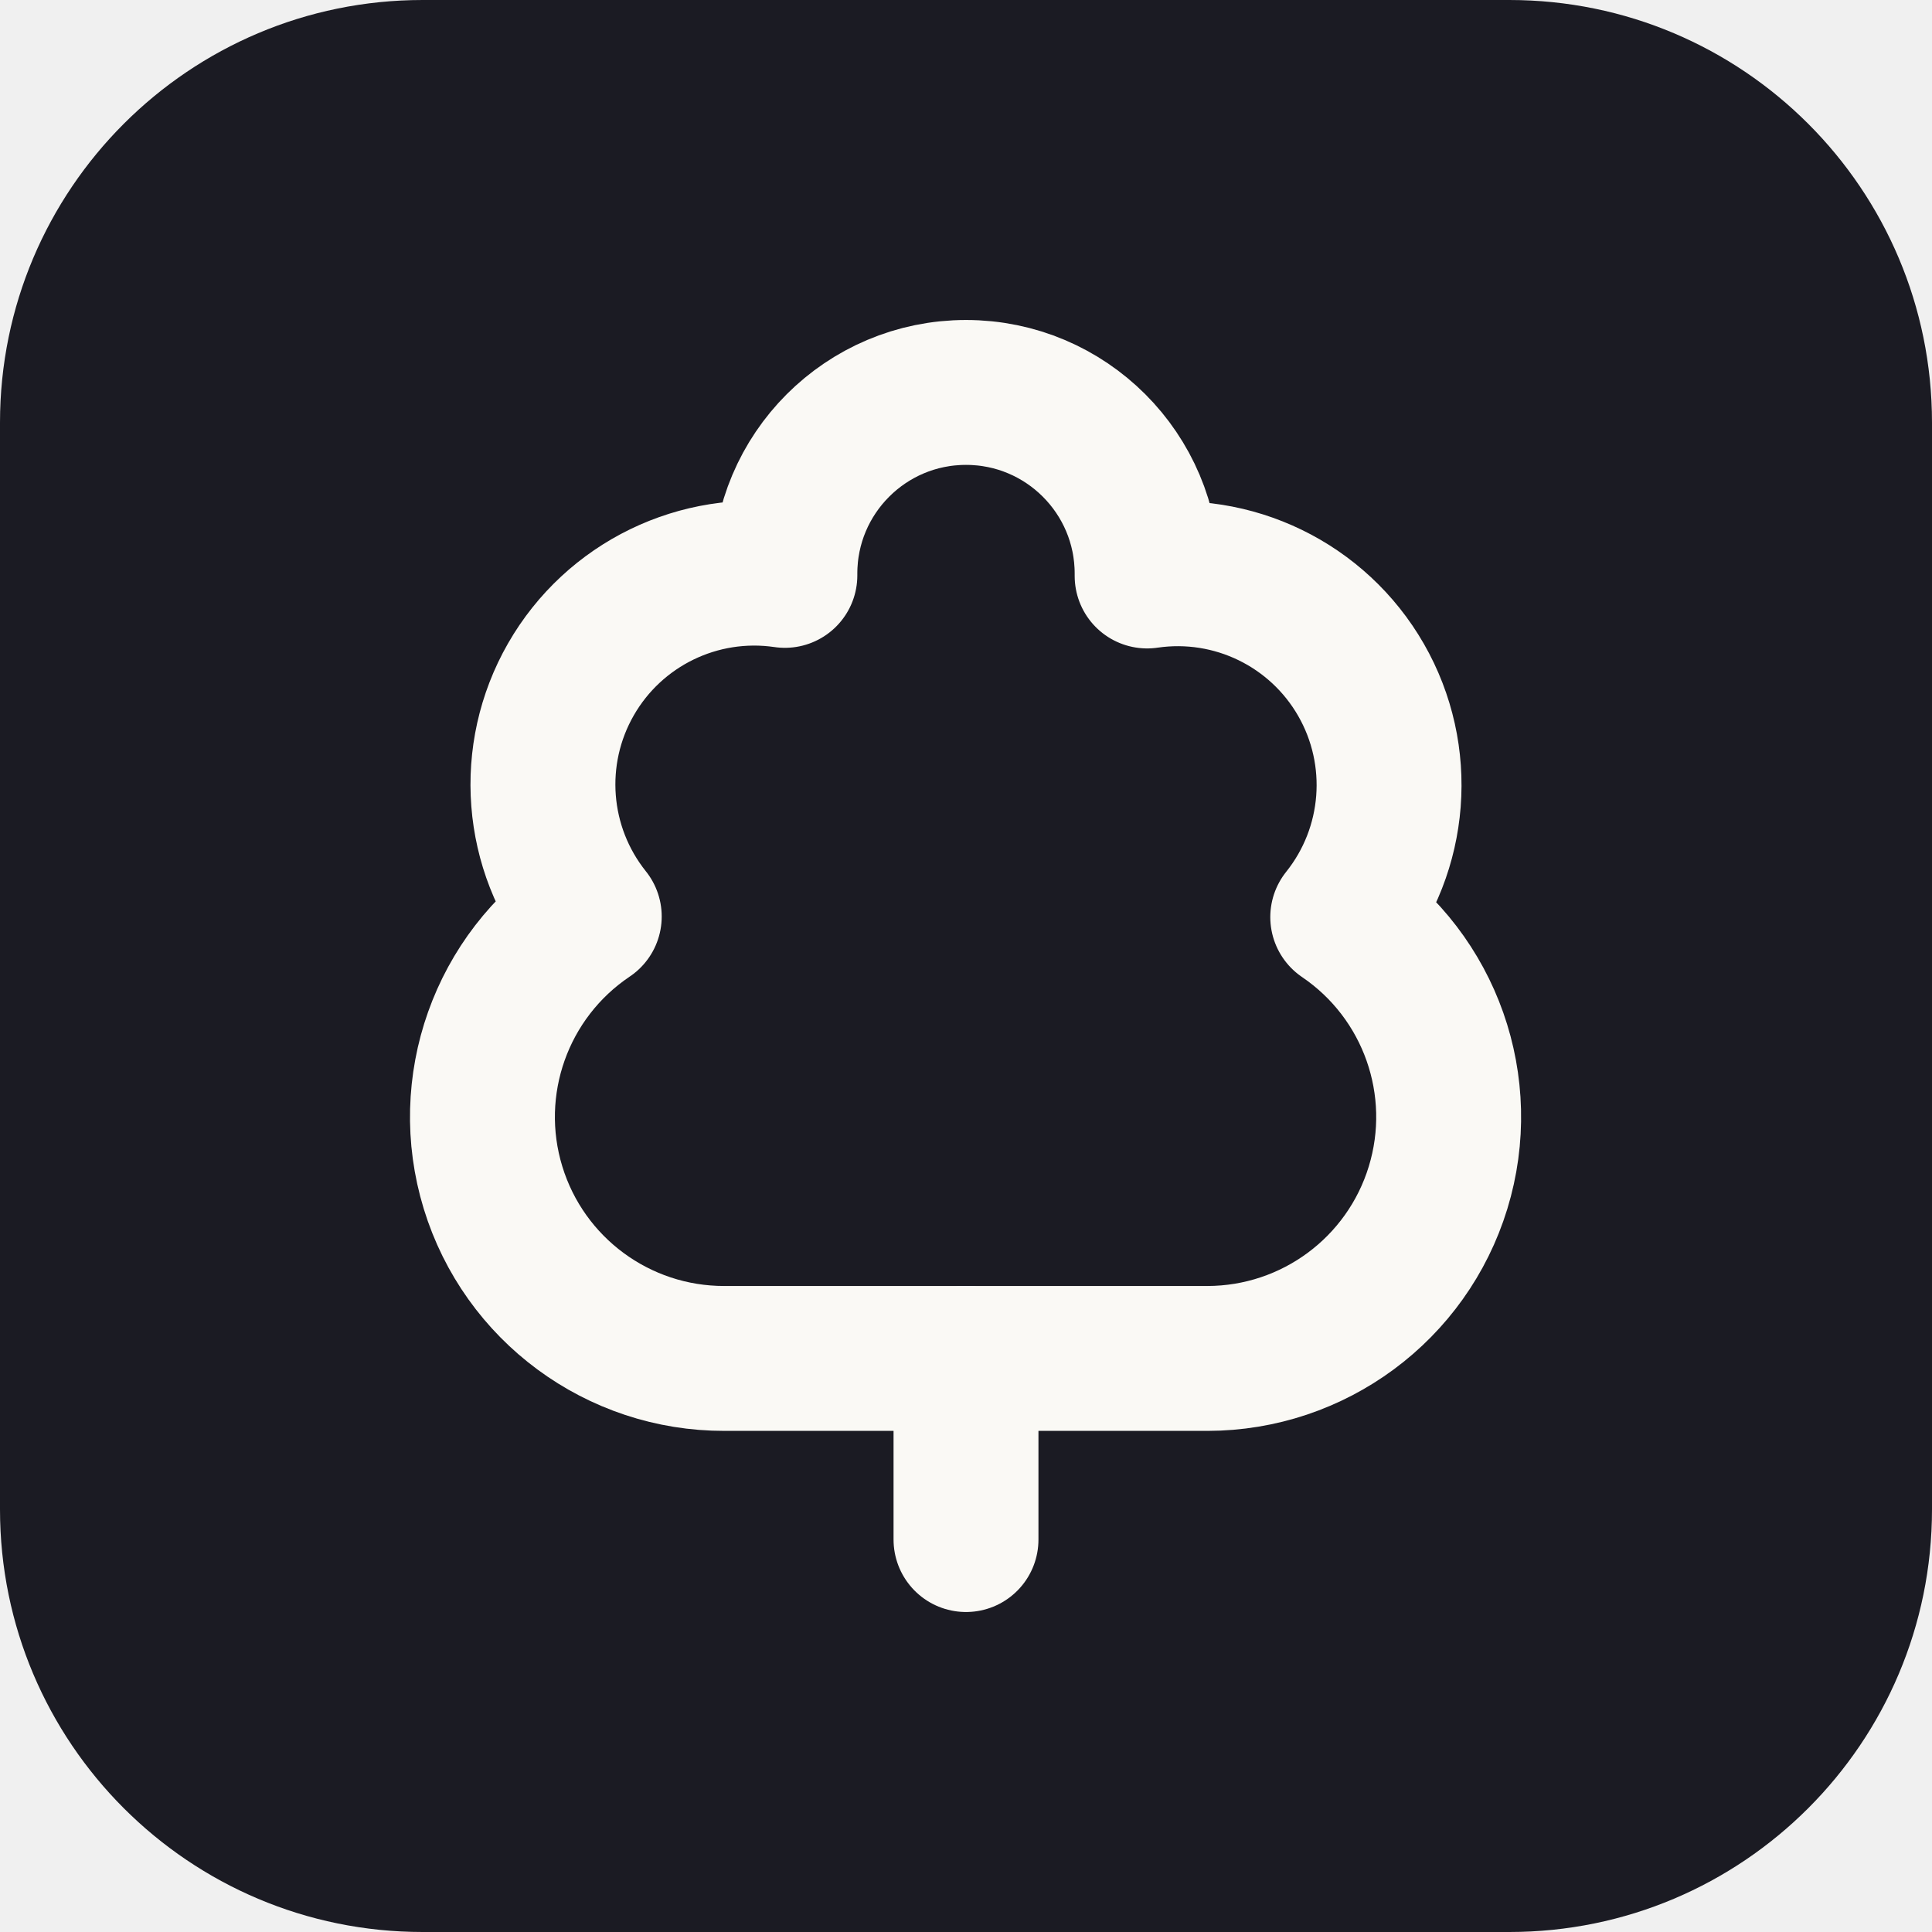
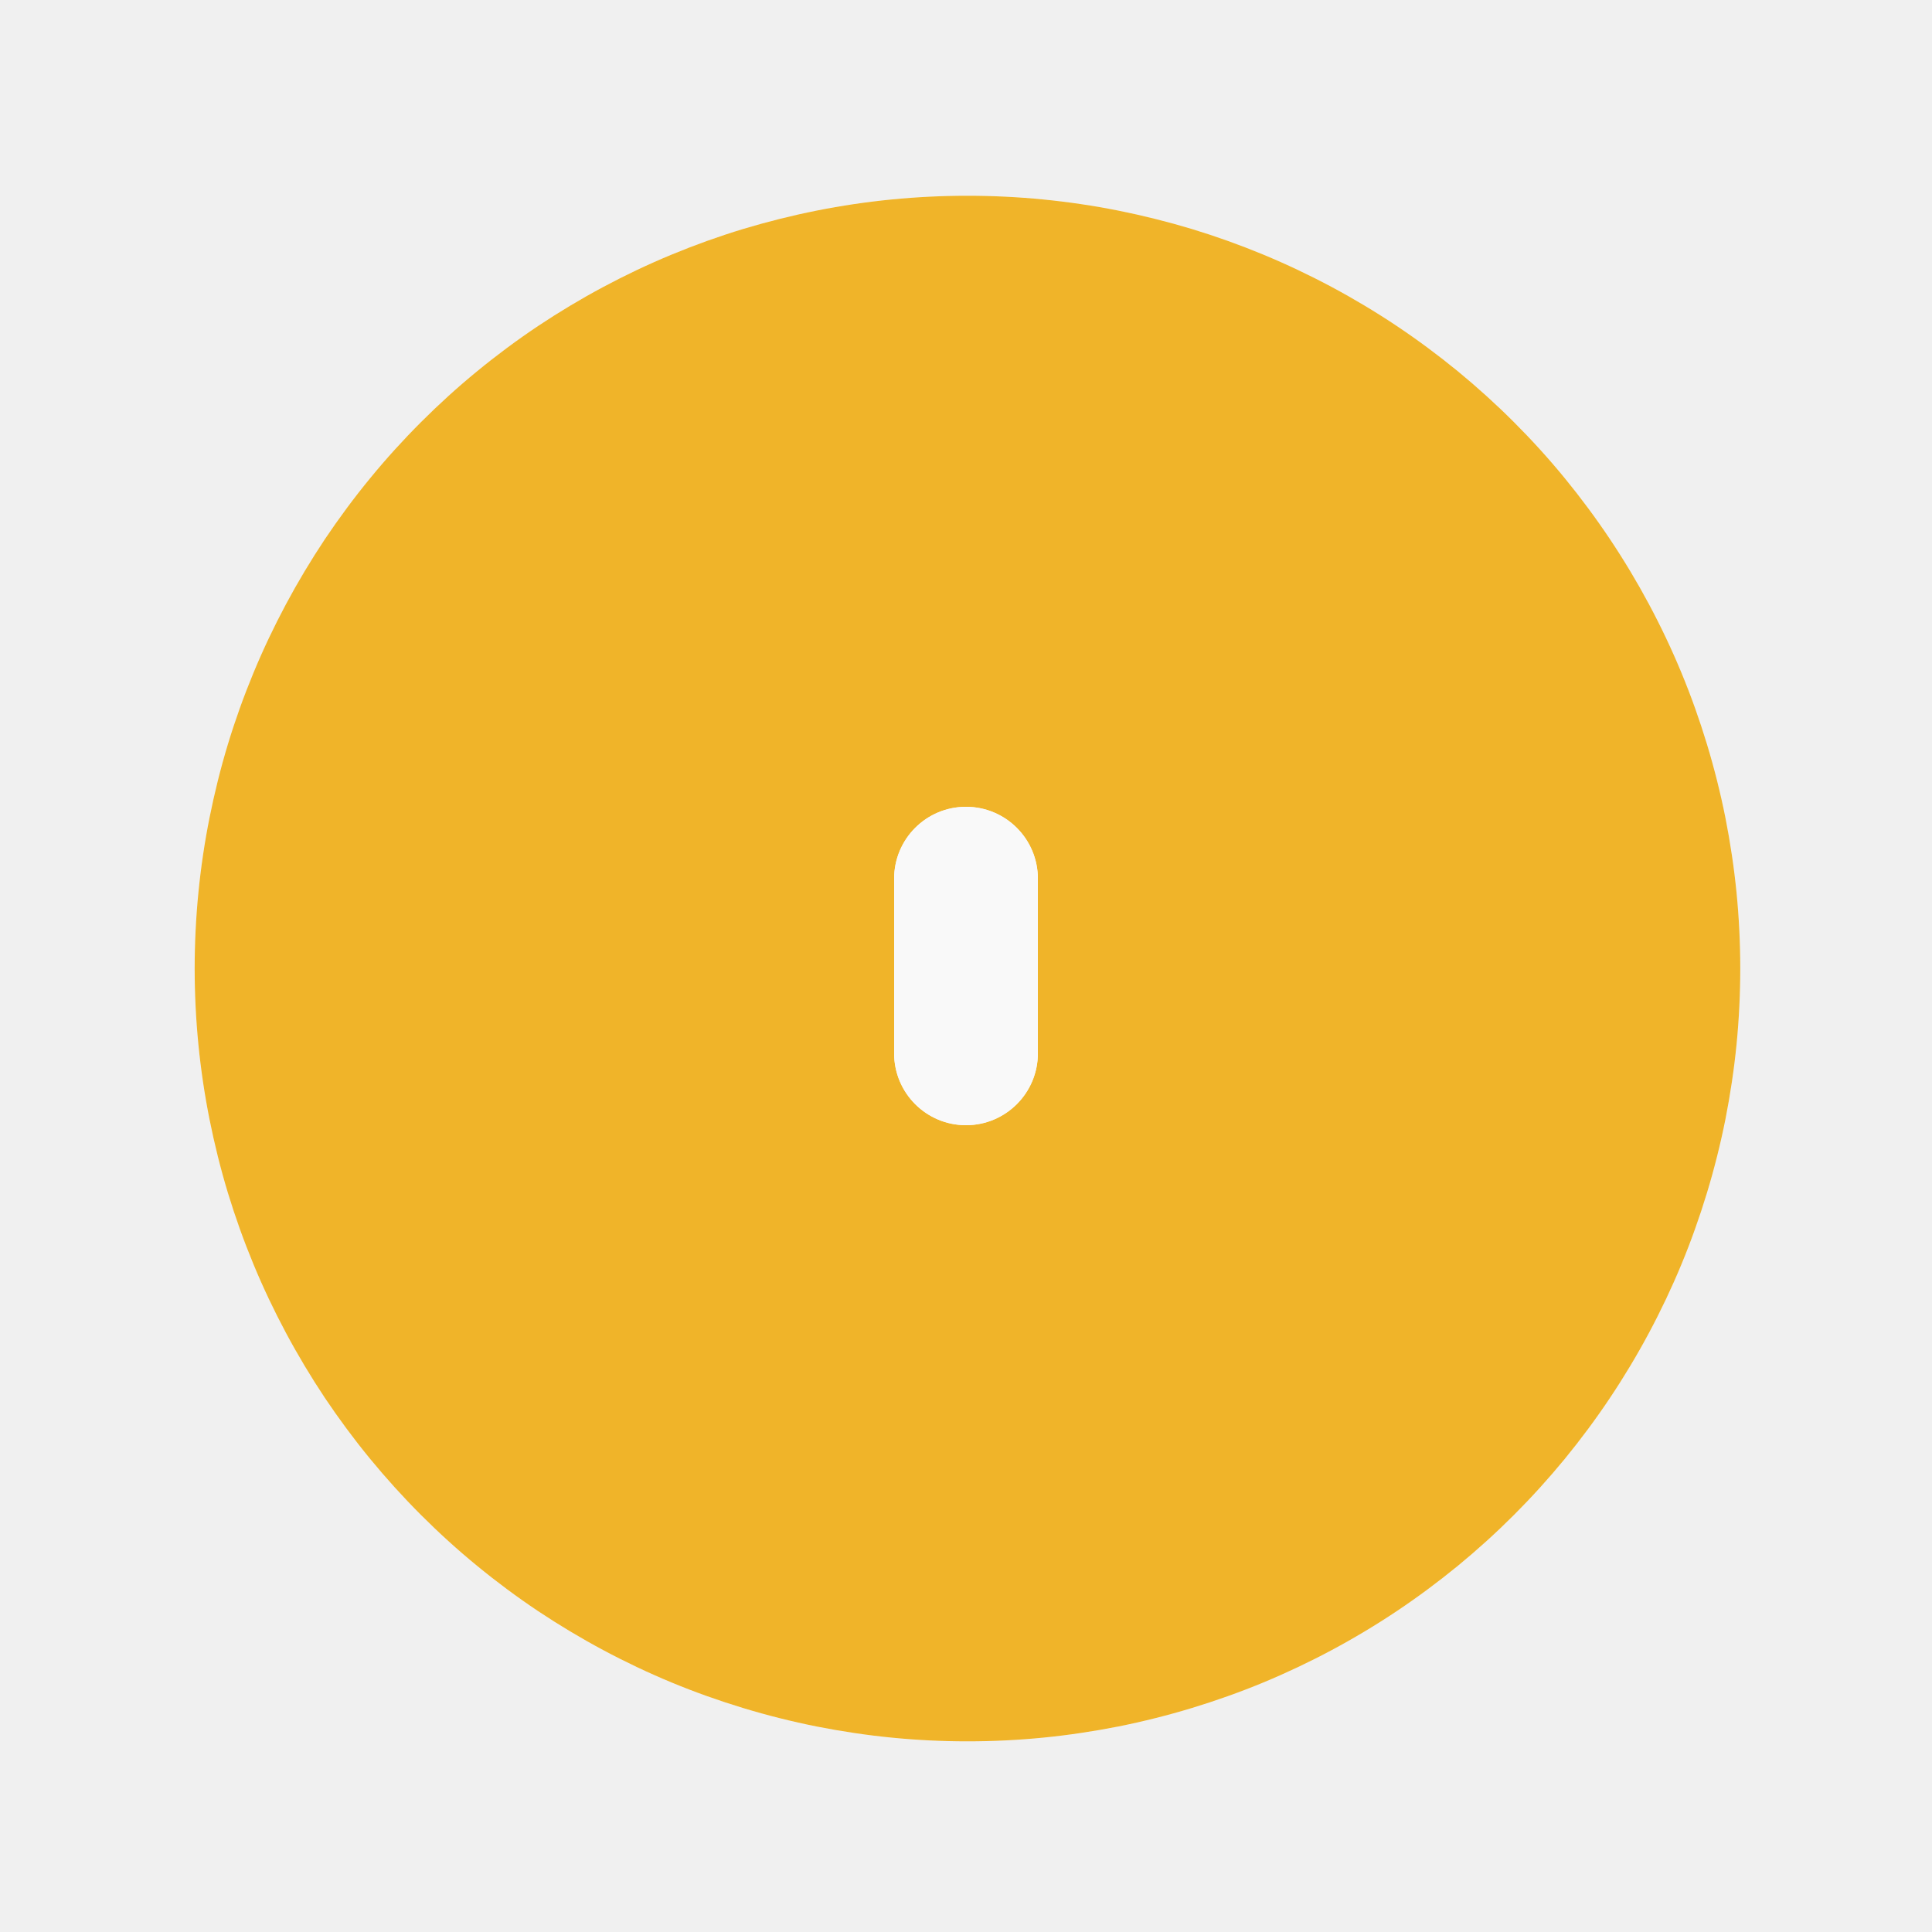
- <svg xmlns="http://www.w3.org/2000/svg" viewBox="0 0 64 64">
-   <rect width="64" height="64" rx="14" fill="#1b1b23" />
-   <g fill="none" stroke="#faf9f5" stroke-width="2.4" stroke-linecap="round" stroke-linejoin="round" transform="translate(8 7) scale(2)">
-     <path d="M8 19a4 4 0 0 1-2.24-7.32A3.5 3.5 0 0 1 9 6.03V6a3 3 0 1 1 6 0v.04a3.5 3.5 0 0 1 3.24 5.65A4 4 0 0 1 16 19Z" />
-     <path d="M12 19v3" />
+ <svg xmlns="http://www.w3.org/2000/svg" width="250" height="250" viewBox="-125 -125 250 250" role="img" aria-label="bloub 动画头像">
+   <defs>
+     <mask id="bot-mask-6aea6h" maskUnits="userSpaceOnUse" x="-158" y="-158" width="316" height="316">
+       <path d="M100.19 0.33C100.19 3.6 100.03 6.88 99.71 10.13C99.39 13.38 98.9 16.63 98.27 19.84C97.63 23.04 96.83 26.23 95.88 29.36C94.93 32.48 93.83 35.58 92.58 38.6C91.33 41.62 89.92 44.59 88.38 47.47C86.84 50.35 85.15 53.17 83.33 55.89C81.52 58.6 79.56 61.24 77.49 63.77C75.42 66.29 73.21 68.73 70.9 71.04C68.59 73.35 66.15 75.56 63.63 77.63C61.1 79.7 58.46 81.66 55.74 83.48C53.03 85.29 50.21 86.98 47.33 88.52C44.45 90.06 41.47 91.47 38.46 92.72C35.44 93.97 32.34 95.07 29.22 96.02C26.09 96.97 22.9 97.77 19.7 98.41C16.49 99.04 13.24 99.53 9.99 99.85C6.74 100.17 3.45 100.33 0.19 100.33C-3.08 100.33 -6.36 100.17 -9.61 99.85C-12.87 99.53 -16.12 99.04 -19.32 98.41C-22.53 97.77 -25.71 96.97 -28.84 96.02C-31.97 95.07 -35.06 93.97 -38.08 92.72C-41.1 91.47 -44.07 90.06 -46.95 88.52C-49.83 86.98 -52.65 85.29 -55.37 83.48C-58.09 81.66 -60.73 79.7 -63.25 77.63C-65.78 75.56 -68.21 73.35 -70.52 71.04C-72.83 68.73 -75.04 66.29 -77.11 63.77C-79.19 61.24 -81.14 58.6 -82.96 55.89C-84.77 53.17 -86.46 50.35 -88 47.47C-89.54 44.59 -90.95 41.62 -92.2 38.6C-93.45 35.58 -94.56 32.48 -95.51 29.36C-96.46 26.23 -97.25 23.04 -97.89 19.84C-98.53 16.63 -99.01 13.38 -99.33 10.13C-99.65 6.88 -99.81 3.6 -99.81 0.33C-99.81 -2.94 -99.65 -6.22 -99.33 -9.47C-99.01 -12.72 -98.53 -15.98 -97.89 -19.18C-97.25 -22.38 -96.46 -25.57 -95.51 -28.7C-94.56 -31.83 -93.45 -34.92 -92.2 -37.94C-90.95 -40.96 -89.54 -43.93 -88 -46.81C-86.46 -49.69 -84.77 -52.51 -82.96 -55.23C-81.14 -57.94 -79.19 -60.58 -77.11 -63.11C-75.04 -65.64 -72.83 -68.07 -70.52 -70.38C-68.21 -72.69 -65.78 -74.9 -63.25 -76.97C-60.73 -79.04 -58.09 -81 -55.37 -82.82C-52.65 -84.63 -49.83 -86.32 -46.95 -87.86C-44.07 -89.4 -41.1 -90.81 -38.08 -92.06C-35.06 -93.31 -31.97 -94.42 -28.84 -95.37C-25.71 -96.31 -22.53 -97.11 -19.32 -97.75C-16.12 -98.39 -12.87 -98.87 -9.61 -99.19C-6.36 -99.51 -3.08 -99.67 0.19 -99.67C3.45 -99.67 6.74 -99.51 9.99 -99.19C13.24 -98.87 16.49 -98.39 19.7 -97.75C22.9 -97.11 26.09 -96.31 29.22 -95.37C32.34 -94.42 35.44 -93.31 38.46 -92.06C41.47 -90.81 44.45 -89.4 47.33 -87.86C50.21 -86.32 53.03 -84.63 55.74 -82.82C58.46 -81 61.1 -79.04 63.63 -76.97C66.15 -74.9 68.59 -72.69 70.9 -70.38C73.21 -68.07 75.42 -65.64 77.49 -63.11C79.56 -60.58 81.52 -57.94 83.33 -55.23C85.15 -52.51 86.84 -49.69 88.38 -46.81C89.92 -43.93 91.33 -40.96 92.58 -37.94C93.83 -34.92 94.93 -31.83 95.88 -28.7C96.83 -25.57 97.63 -22.38 98.27 -19.18C98.9 -15.98 99.39 -12.72 99.71 -9.47C100.03 -6.22 100.19 -2.94 100.19 0.33Z" fill="#fff" />
+       <path d="M-9.3 -11.3A9.3 9.3 0 0 1 0 -20.6L0 -20.6A9.3 9.3 0 0 1 9.3 -11.3L9.3 11.3A9.3 9.3 0 0 1 0 20.6L0 20.6A9.3 9.3 0 0 1 -9.3 11.3Z" class="oeil0" opacity="1" fill="#000" />
+       <path d="M-9.3 -11.3A9.3 9.3 0 0 1 0 -20.6L0 -20.6A9.3 9.3 0 0 1 9.3 -11.3L9.3 11.3A9.3 9.3 0 0 1 0 20.6L0 20.6A9.3 9.3 0 0 1 -9.3 11.3Z" class="oeil1" opacity="1" fill="#000" />
+     </mask>
+   </defs>
+   <g fill="none" stroke-linecap="round" />
+   <g opacity="1">
+     <path d="M100.19 0.33C100.19 3.6 100.03 6.88 99.71 10.13C99.39 13.38 98.9 16.63 98.27 19.84C97.63 23.04 96.83 26.23 95.88 29.36C94.93 32.48 93.83 35.58 92.58 38.6C91.33 41.62 89.92 44.59 88.38 47.47C86.84 50.35 85.15 53.17 83.33 55.89C81.52 58.6 79.56 61.24 77.49 63.77C75.42 66.29 73.21 68.73 70.9 71.04C68.59 73.35 66.15 75.56 63.63 77.63C61.1 79.7 58.46 81.66 55.74 83.48C53.03 85.29 50.21 86.98 47.33 88.52C44.45 90.06 41.47 91.47 38.46 92.72C35.44 93.97 32.34 95.07 29.22 96.02C26.09 96.97 22.9 97.77 19.7 98.41C16.49 99.04 13.24 99.53 9.99 99.85C6.74 100.17 3.45 100.33 0.19 100.33C-3.08 100.33 -6.36 100.17 -9.61 99.85C-12.87 99.53 -16.12 99.04 -19.32 98.41C-22.53 97.77 -25.71 96.97 -28.84 96.02C-31.97 95.07 -35.06 93.97 -38.08 92.72C-41.1 91.47 -44.07 90.06 -46.95 88.52C-49.83 86.98 -52.65 85.29 -55.37 83.48C-58.09 81.66 -60.73 79.7 -63.25 77.63C-65.78 75.56 -68.21 73.35 -70.52 71.04C-72.83 68.73 -75.04 66.29 -77.11 63.77C-79.19 61.24 -81.14 58.6 -82.96 55.89C-84.77 53.17 -86.46 50.35 -88 47.47C-89.54 44.59 -90.95 41.62 -92.2 38.6C-93.45 35.58 -94.56 32.48 -95.51 29.36C-96.46 26.23 -97.25 23.04 -97.89 19.84C-98.53 16.63 -99.01 13.38 -99.33 10.13C-99.65 6.88 -99.81 3.6 -99.81 0.33C-99.81 -2.94 -99.65 -6.22 -99.33 -9.47C-99.01 -12.72 -98.53 -15.98 -97.89 -19.18C-97.25 -22.38 -96.46 -25.57 -95.51 -28.7C-94.56 -31.83 -93.45 -34.92 -92.2 -37.94C-90.95 -40.96 -89.54 -43.93 -88 -46.81C-86.46 -49.69 -84.77 -52.51 -82.96 -55.23C-81.14 -57.94 -79.19 -60.58 -77.11 -63.11C-75.04 -65.64 -72.83 -68.07 -70.52 -70.38C-68.21 -72.69 -65.78 -74.9 -63.25 -76.97C-60.73 -79.04 -58.09 -81 -55.37 -82.82C-52.65 -84.63 -49.83 -86.32 -46.95 -87.86C-44.07 -89.4 -41.1 -90.81 -38.08 -92.06C-35.06 -93.31 -31.97 -94.42 -28.84 -95.37C-25.71 -96.31 -22.53 -97.11 -19.32 -97.75C-16.12 -98.39 -12.87 -98.87 -9.61 -99.19C-6.36 -99.51 -3.08 -99.67 0.19 -99.67C3.45 -99.67 6.74 -99.51 9.99 -99.19C13.24 -98.87 16.49 -98.39 19.7 -97.75C22.9 -97.11 26.09 -96.31 29.22 -95.37C32.34 -94.42 35.44 -93.31 38.46 -92.06C41.47 -90.81 44.45 -89.4 47.33 -87.86C50.21 -86.32 53.03 -84.63 55.74 -82.82C58.46 -81 61.1 -79.04 63.63 -76.97C66.15 -74.9 68.59 -72.69 70.9 -70.38C73.21 -68.07 75.42 -65.64 77.49 -63.11C79.56 -60.58 81.52 -57.94 83.33 -55.23C85.15 -52.51 86.84 -49.69 88.38 -46.81C89.92 -43.93 91.33 -40.96 92.58 -37.94C93.83 -34.92 94.93 -31.83 95.88 -28.7C96.83 -25.57 97.63 -22.38 98.27 -19.18C98.9 -15.98 99.39 -12.72 99.71 -9.47C100.03 -6.22 100.19 -2.94 100.19 0.33Z" fill="#f9f9f9" />
+     <g mask="url(#bot-mask-6aea6h)">
+       <rect x="-158" y="-158" width="316" height="316" fill="#f0b429" />
+     </g>
  </g>
+   <g />
+   <g fill="none" stroke-linecap="round" />
+   <style>.oeil0,.oeil1{transform-box:view-box;transform-origin:0 0;animation-duration:2.967s;animation-iteration-count:infinite;animation-timing-function:linear;animation-direction:alternate}.oeil0{animation-name:oeil0}.oeil1{animation-name:oeil1}@keyframes oeil0{0%{transform:matrix(0.86,-0.32,0.45,0.84,23.09,-43.79)}1.124%{transform:matrix(0.86,-0.32,0.45,0.84,23.09,-43.74)}2.247%{transform:matrix(0.86,-0.32,0.45,0.84,23.08,-43.69)}3.371%{transform:matrix(0.86,-0.32,0.45,0.84,23.06,-43.64)}4.494%{transform:matrix(0.86,-0.32,0.45,0.84,23.04,-43.6)}5.618%{transform:matrix(0.86,-0.32,0.45,0.84,23,-43.56)}6.742%{transform:matrix(0.86,-0.32,0.45,0.84,22.96,-43.53)}7.865%{transform:matrix(0.86,-0.32,0.45,0.84,22.9,-43.5)}8.989%{transform:matrix(0.86,-0.32,0.45,0.84,22.84,-43.48)}10.112%{transform:matrix(0.86,-0.32,0.45,0.84,22.78,-43.47)}11.236%{transform:matrix(0.86,-0.32,0.45,0.84,22.7,-43.46)}12.36%{transform:matrix(0.86,-0.32,0.45,0.84,22.62,-43.45)}13.483%{transform:matrix(0.86,-0.32,0.45,0.84,22.54,-43.44)}14.607%{transform:matrix(0.86,-0.32,0.45,0.84,22.46,-43.44)}15.73%{transform:matrix(0.86,-0.32,0.45,0.84,22.37,-43.45)}16.854%{transform:matrix(0.87,-0.32,0.45,0.84,22.28,-43.45)}17.978%{transform:matrix(0.87,-0.33,0.45,0.84,22.2,-43.46)}19.101%{transform:matrix(0.87,-0.33,0.45,0.84,22.11,-43.46)}20.225%{transform:matrix(0.87,-0.33,0.45,0.84,22.03,-43.47)}21.348%{transform:matrix(0.87,-0.33,0.45,0.84,21.95,-43.47)}22.472%{transform:matrix(0.87,-0.33,0.45,0.84,21.88,-43.48)}23.596%{transform:matrix(0.87,-0.33,0.45,0.84,21.81,-43.48)}24.719%{transform:matrix(0.87,-0.33,0.45,0.84,21.75,-43.48)}25.843%{transform:matrix(0.87,-0.33,0.45,0.84,21.7,-43.47)}26.966%{transform:matrix(0.87,-0.33,0.45,0.84,21.65,-43.46)}28.09%{transform:matrix(0.87,-0.33,0.45,0.84,21.6,-43.45)}29.213%{transform:matrix(0.87,-0.33,0.45,0.84,21.56,-43.43)}30.337%{transform:matrix(0.87,-0.33,0.45,0.84,21.52,-43.41)}31.461%{transform:matrix(0.87,-0.33,0.45,0.84,21.49,-43.39)}32.584%{transform:matrix(0.87,-0.33,0.45,0.84,21.45,-43.35)}33.708%{transform:matrix(0.87,-0.33,0.45,0.84,21.42,-43.32)}34.831%{transform:matrix(0.87,-0.33,0.45,0.84,21.38,-43.28)}35.955%{transform:matrix(0.87,-0.33,0.45,0.84,21.34,-43.24)}37.079%{transform:matrix(0.87,-0.33,0.45,0.84,21.3,-43.19)}38.202%{transform:matrix(0.87,-0.33,0.45,0.84,21.25,-43.14)}39.326%{transform:matrix(0.87,-0.33,0.45,0.84,21.2,-43.09)}40.449%{transform:matrix(0.87,-0.33,0.45,0.84,21.13,-43.03)}41.573%{transform:matrix(0.87,-0.33,0.45,0.84,21.07,-42.98)}42.697%{transform:matrix(0.87,-0.33,0.45,0.84,20.99,-42.92)}43.82%{transform:matrix(0.87,-0.33,0.45,0.84,20.9,-42.86)}44.944%{transform:matrix(0.87,-0.33,0.44,0.84,20.81,-42.8)}46.067%{transform:matrix(0.87,-0.33,0.44,0.84,20.71,-42.75)}47.191%{transform:matrix(0.87,-0.33,0.44,0.84,20.61,-42.69)}48.315%{transform:matrix(0.87,-0.2,0.44,0.52,20.5,-42.64)}49.438%{transform:matrix(0.87,-0.07,0.44,0.19,20.39,-42.58)}50.562%{transform:matrix(0.87,-0.08,0.44,0.2,20.27,-42.53)}51.685%{transform:matrix(0.87,-0.18,0.44,0.47,20.16,-42.48)}52.809%{transform:matrix(0.88,-0.29,0.44,0.74,20.05,-42.44)}53.933%{transform:matrix(0.88,-0.33,0.44,0.84,19.95,-42.39)}55.056%{transform:matrix(0.88,-0.33,0.44,0.84,19.85,-42.34)}56.18%{transform:matrix(0.88,-0.33,0.44,0.84,19.76,-42.3)}57.303%{transform:matrix(0.88,-0.33,0.44,0.84,19.69,-42.26)}58.427%{transform:matrix(0.88,-0.33,0.44,0.84,19.63,-42.21)}59.551%{transform:matrix(0.88,-0.33,0.44,0.85,19.59,-42.17)}60.674%{transform:matrix(0.88,-0.33,0.44,0.85,19.56,-42.13)}61.798%{transform:matrix(0.88,-0.33,0.44,0.85,19.56,-42.08)}62.921%{transform:matrix(0.88,-0.33,0.44,0.85,19.58,-42.03)}64.045%{transform:matrix(0.88,-0.33,0.44,0.85,19.63,-41.98)}65.169%{transform:matrix(0.88,-0.33,0.44,0.85,19.7,-41.92)}66.292%{transform:matrix(0.88,-0.33,0.44,0.85,19.79,-41.86)}67.416%{transform:matrix(0.88,-0.33,0.44,0.85,19.9,-41.8)}68.539%{transform:matrix(0.88,-0.33,0.44,0.85,20.04,-41.73)}69.663%{transform:matrix(0.88,-0.33,0.44,0.85,20.2,-41.65)}70.787%{transform:matrix(0.88,-0.33,0.44,0.85,20.38,-41.56)}71.91%{transform:matrix(0.88,-0.33,0.44,0.85,20.58,-41.47)}73.034%{transform:matrix(0.87,-0.33,0.44,0.85,20.8,-41.37)}74.157%{transform:matrix(0.87,-0.33,0.44,0.85,21.03,-41.27)}75.281%{transform:matrix(0.87,-0.33,0.44,0.85,21.27,-41.15)}76.404%{transform:matrix(0.87,-0.33,0.44,0.85,21.51,-41.04)}77.528%{transform:matrix(0.87,-0.33,0.44,0.85,21.76,-40.91)}78.652%{transform:matrix(0.87,-0.33,0.44,0.85,22.02,-40.78)}79.775%{transform:matrix(0.87,-0.33,0.44,0.85,22.26,-40.64)}80.899%{transform:matrix(0.87,-0.33,0.44,0.85,22.51,-40.5)}82.022%{transform:matrix(0.87,-0.33,0.44,0.85,22.74,-40.36)}83.146%{transform:matrix(0.87,-0.33,0.44,0.86,22.96,-40.22)}84.27%{transform:matrix(0.87,-0.33,0.44,0.86,23.17,-40.08)}85.393%{transform:matrix(0.87,-0.33,0.44,0.86,23.36,-39.93)}86.517%{transform:matrix(0.87,-0.33,0.44,0.86,23.52,-39.79)}87.64%{transform:matrix(0.87,-0.33,0.44,0.86,23.67,-39.66)}88.764%{transform:matrix(0.87,-0.33,0.44,0.86,23.8,-39.53)}89.888%{transform:matrix(0.87,-0.33,0.44,0.86,23.9,-39.41)}91.011%{transform:matrix(0.87,-0.33,0.44,0.86,23.97,-39.29)}92.135%{transform:matrix(0.87,-0.33,0.44,0.86,24.03,-39.19)}93.258%{transform:matrix(0.87,-0.33,0.44,0.86,24.05,-39.1)}94.382%{transform:matrix(0.87,-0.33,0.44,0.86,24.06,-39.02)}95.506%{transform:matrix(0.87,-0.33,0.44,0.86,24.04,-38.96)}96.629%{transform:matrix(0.87,-0.33,0.44,0.86,24,-38.91)}97.753%{transform:matrix(0.87,-0.33,0.44,0.86,23.94,-38.87)}98.876%{transform:matrix(0.87,-0.33,0.44,0.86,23.87,-38.85)}100%{transform:matrix(0.87,-0.33,0.44,0.86,23.78,-38.85)}}@keyframes oeil1{0%{transform:matrix(0.62,-0.05,0.45,0.84,64.11,-54.11)}1.124%{transform:matrix(0.62,-0.05,0.45,0.84,64.12,-54.07)}2.247%{transform:matrix(0.62,-0.05,0.45,0.84,64.11,-54.03)}3.371%{transform:matrix(0.62,-0.05,0.45,0.84,64.1,-54)}4.494%{transform:matrix(0.62,-0.05,0.45,0.84,64.09,-53.97)}5.618%{transform:matrix(0.62,-0.05,0.45,0.84,64.07,-53.94)}6.742%{transform:matrix(0.62,-0.05,0.45,0.84,64.04,-53.92)}7.865%{transform:matrix(0.62,-0.05,0.45,0.84,64.01,-53.91)}8.989%{transform:matrix(0.62,-0.05,0.45,0.84,63.97,-53.9)}10.112%{transform:matrix(0.62,-0.05,0.45,0.84,63.93,-53.89)}11.236%{transform:matrix(0.63,-0.05,0.45,0.84,63.88,-53.89)}12.36%{transform:matrix(0.63,-0.05,0.45,0.84,63.82,-53.89)}13.483%{transform:matrix(0.63,-0.05,0.45,0.84,63.77,-53.9)}14.607%{transform:matrix(0.63,-0.05,0.45,0.84,63.71,-53.91)}15.73%{transform:matrix(0.63,-0.05,0.45,0.84,63.65,-53.92)}16.854%{transform:matrix(0.63,-0.05,0.45,0.84,63.59,-53.93)}17.978%{transform:matrix(0.63,-0.05,0.45,0.84,63.53,-53.94)}19.101%{transform:matrix(0.63,-0.05,0.45,0.84,63.47,-53.96)}20.225%{transform:matrix(0.63,-0.05,0.45,0.84,63.41,-53.97)}21.348%{transform:matrix(0.63,-0.05,0.45,0.84,63.36,-53.98)}22.472%{transform:matrix(0.63,-0.05,0.45,0.84,63.31,-53.99)}23.596%{transform:matrix(0.63,-0.05,0.45,0.84,63.26,-54)}24.719%{transform:matrix(0.63,-0.05,0.45,0.84,63.22,-54.01)}25.843%{transform:matrix(0.63,-0.05,0.45,0.84,63.18,-54.01)}26.966%{transform:matrix(0.63,-0.06,0.45,0.84,63.14,-54.01)}28.09%{transform:matrix(0.63,-0.06,0.45,0.84,63.11,-54)}29.213%{transform:matrix(0.63,-0.06,0.45,0.84,63.08,-53.99)}30.337%{transform:matrix(0.63,-0.06,0.45,0.84,63.05,-53.97)}31.461%{transform:matrix(0.63,-0.06,0.45,0.84,63.03,-53.95)}32.584%{transform:matrix(0.63,-0.06,0.45,0.84,63.01,-53.93)}33.708%{transform:matrix(0.64,-0.06,0.45,0.84,62.98,-53.9)}34.831%{transform:matrix(0.64,-0.06,0.45,0.84,62.96,-53.87)}35.955%{transform:matrix(0.64,-0.06,0.45,0.84,62.94,-53.83)}37.079%{transform:matrix(0.64,-0.06,0.45,0.84,62.92,-53.79)}38.202%{transform:matrix(0.64,-0.06,0.45,0.84,62.89,-53.75)}39.326%{transform:matrix(0.64,-0.06,0.45,0.84,62.86,-53.71)}40.449%{transform:matrix(0.64,-0.06,0.45,0.84,62.82,-53.66)}41.573%{transform:matrix(0.64,-0.06,0.45,0.84,62.78,-53.61)}42.697%{transform:matrix(0.64,-0.06,0.45,0.84,62.74,-53.56)}43.82%{transform:matrix(0.64,-0.06,0.45,0.84,62.69,-53.51)}44.944%{transform:matrix(0.64,-0.06,0.44,0.84,62.64,-53.46)}46.067%{transform:matrix(0.64,-0.06,0.44,0.84,62.58,-53.41)}47.191%{transform:matrix(0.64,-0.06,0.44,0.84,62.52,-53.36)}48.315%{transform:matrix(0.64,-0.04,0.44,0.52,62.45,-53.32)}49.438%{transform:matrix(0.64,-0.01,0.44,0.19,62.38,-53.27)}50.562%{transform:matrix(0.65,-0.01,0.44,0.2,62.32,-53.23)}51.685%{transform:matrix(0.65,-0.03,0.44,0.47,62.25,-53.18)}52.809%{transform:matrix(0.65,-0.05,0.44,0.74,62.18,-53.14)}53.933%{transform:matrix(0.65,-0.06,0.44,0.84,62.12,-53.1)}55.056%{transform:matrix(0.65,-0.06,0.44,0.84,62.06,-53.07)}56.18%{transform:matrix(0.65,-0.06,0.44,0.84,62.01,-53.03)}57.303%{transform:matrix(0.65,-0.06,0.44,0.84,61.97,-52.99)}58.427%{transform:matrix(0.65,-0.06,0.44,0.84,61.93,-52.96)}59.551%{transform:matrix(0.65,-0.06,0.44,0.85,61.91,-52.92)}60.674%{transform:matrix(0.65,-0.06,0.44,0.85,61.9,-52.88)}61.798%{transform:matrix(0.65,-0.06,0.44,0.85,61.9,-52.84)}62.921%{transform:matrix(0.65,-0.06,0.44,0.85,61.92,-52.8)}64.045%{transform:matrix(0.65,-0.06,0.44,0.85,61.96,-52.76)}65.169%{transform:matrix(0.65,-0.06,0.44,0.85,62.01,-52.71)}66.292%{transform:matrix(0.65,-0.06,0.44,0.85,62.08,-52.66)}67.416%{transform:matrix(0.65,-0.06,0.44,0.85,62.16,-52.6)}68.539%{transform:matrix(0.65,-0.06,0.44,0.85,62.26,-52.54)}69.663%{transform:matrix(0.65,-0.07,0.44,0.85,62.37,-52.47)}70.787%{transform:matrix(0.65,-0.07,0.44,0.85,62.5,-52.4)}71.91%{transform:matrix(0.65,-0.07,0.44,0.85,62.64,-52.31)}73.034%{transform:matrix(0.64,-0.07,0.44,0.85,62.79,-52.23)}74.157%{transform:matrix(0.64,-0.07,0.44,0.85,62.96,-52.14)}75.281%{transform:matrix(0.64,-0.07,0.44,0.85,63.12,-52.04)}76.404%{transform:matrix(0.64,-0.07,0.44,0.85,63.3,-51.93)}77.528%{transform:matrix(0.64,-0.07,0.44,0.85,63.47,-51.82)}78.652%{transform:matrix(0.63,-0.07,0.44,0.85,63.65,-51.71)}79.775%{transform:matrix(0.63,-0.07,0.44,0.85,63.83,-51.59)}80.899%{transform:matrix(0.63,-0.07,0.44,0.85,64,-51.46)}82.022%{transform:matrix(0.63,-0.07,0.44,0.85,64.16,-51.34)}83.146%{transform:matrix(0.63,-0.07,0.44,0.86,64.32,-51.21)}84.27%{transform:matrix(0.63,-0.07,0.44,0.86,64.47,-51.09)}85.393%{transform:matrix(0.62,-0.07,0.44,0.86,64.61,-50.96)}86.517%{transform:matrix(0.62,-0.07,0.44,0.86,64.73,-50.84)}87.64%{transform:matrix(0.62,-0.07,0.44,0.86,64.84,-50.73)}88.764%{transform:matrix(0.62,-0.08,0.44,0.86,64.93,-50.62)}89.888%{transform:matrix(0.62,-0.08,0.44,0.86,65.01,-50.51)}91.011%{transform:matrix(0.62,-0.08,0.44,0.86,65.06,-50.42)}92.135%{transform:matrix(0.62,-0.08,0.44,0.86,65.11,-50.33)}93.258%{transform:matrix(0.62,-0.08,0.44,0.86,65.13,-50.26)}94.382%{transform:matrix(0.62,-0.08,0.44,0.86,65.14,-50.2)}95.506%{transform:matrix(0.62,-0.08,0.44,0.86,65.13,-50.15)}96.629%{transform:matrix(0.62,-0.08,0.44,0.86,65.1,-50.12)}97.753%{transform:matrix(0.62,-0.08,0.44,0.86,65.06,-50.1)}98.876%{transform:matrix(0.62,-0.08,0.44,0.86,65.01,-50.1)}100%{transform:matrix(0.62,-0.08,0.44,0.86,64.94,-50.11)}}</style>
</svg>
